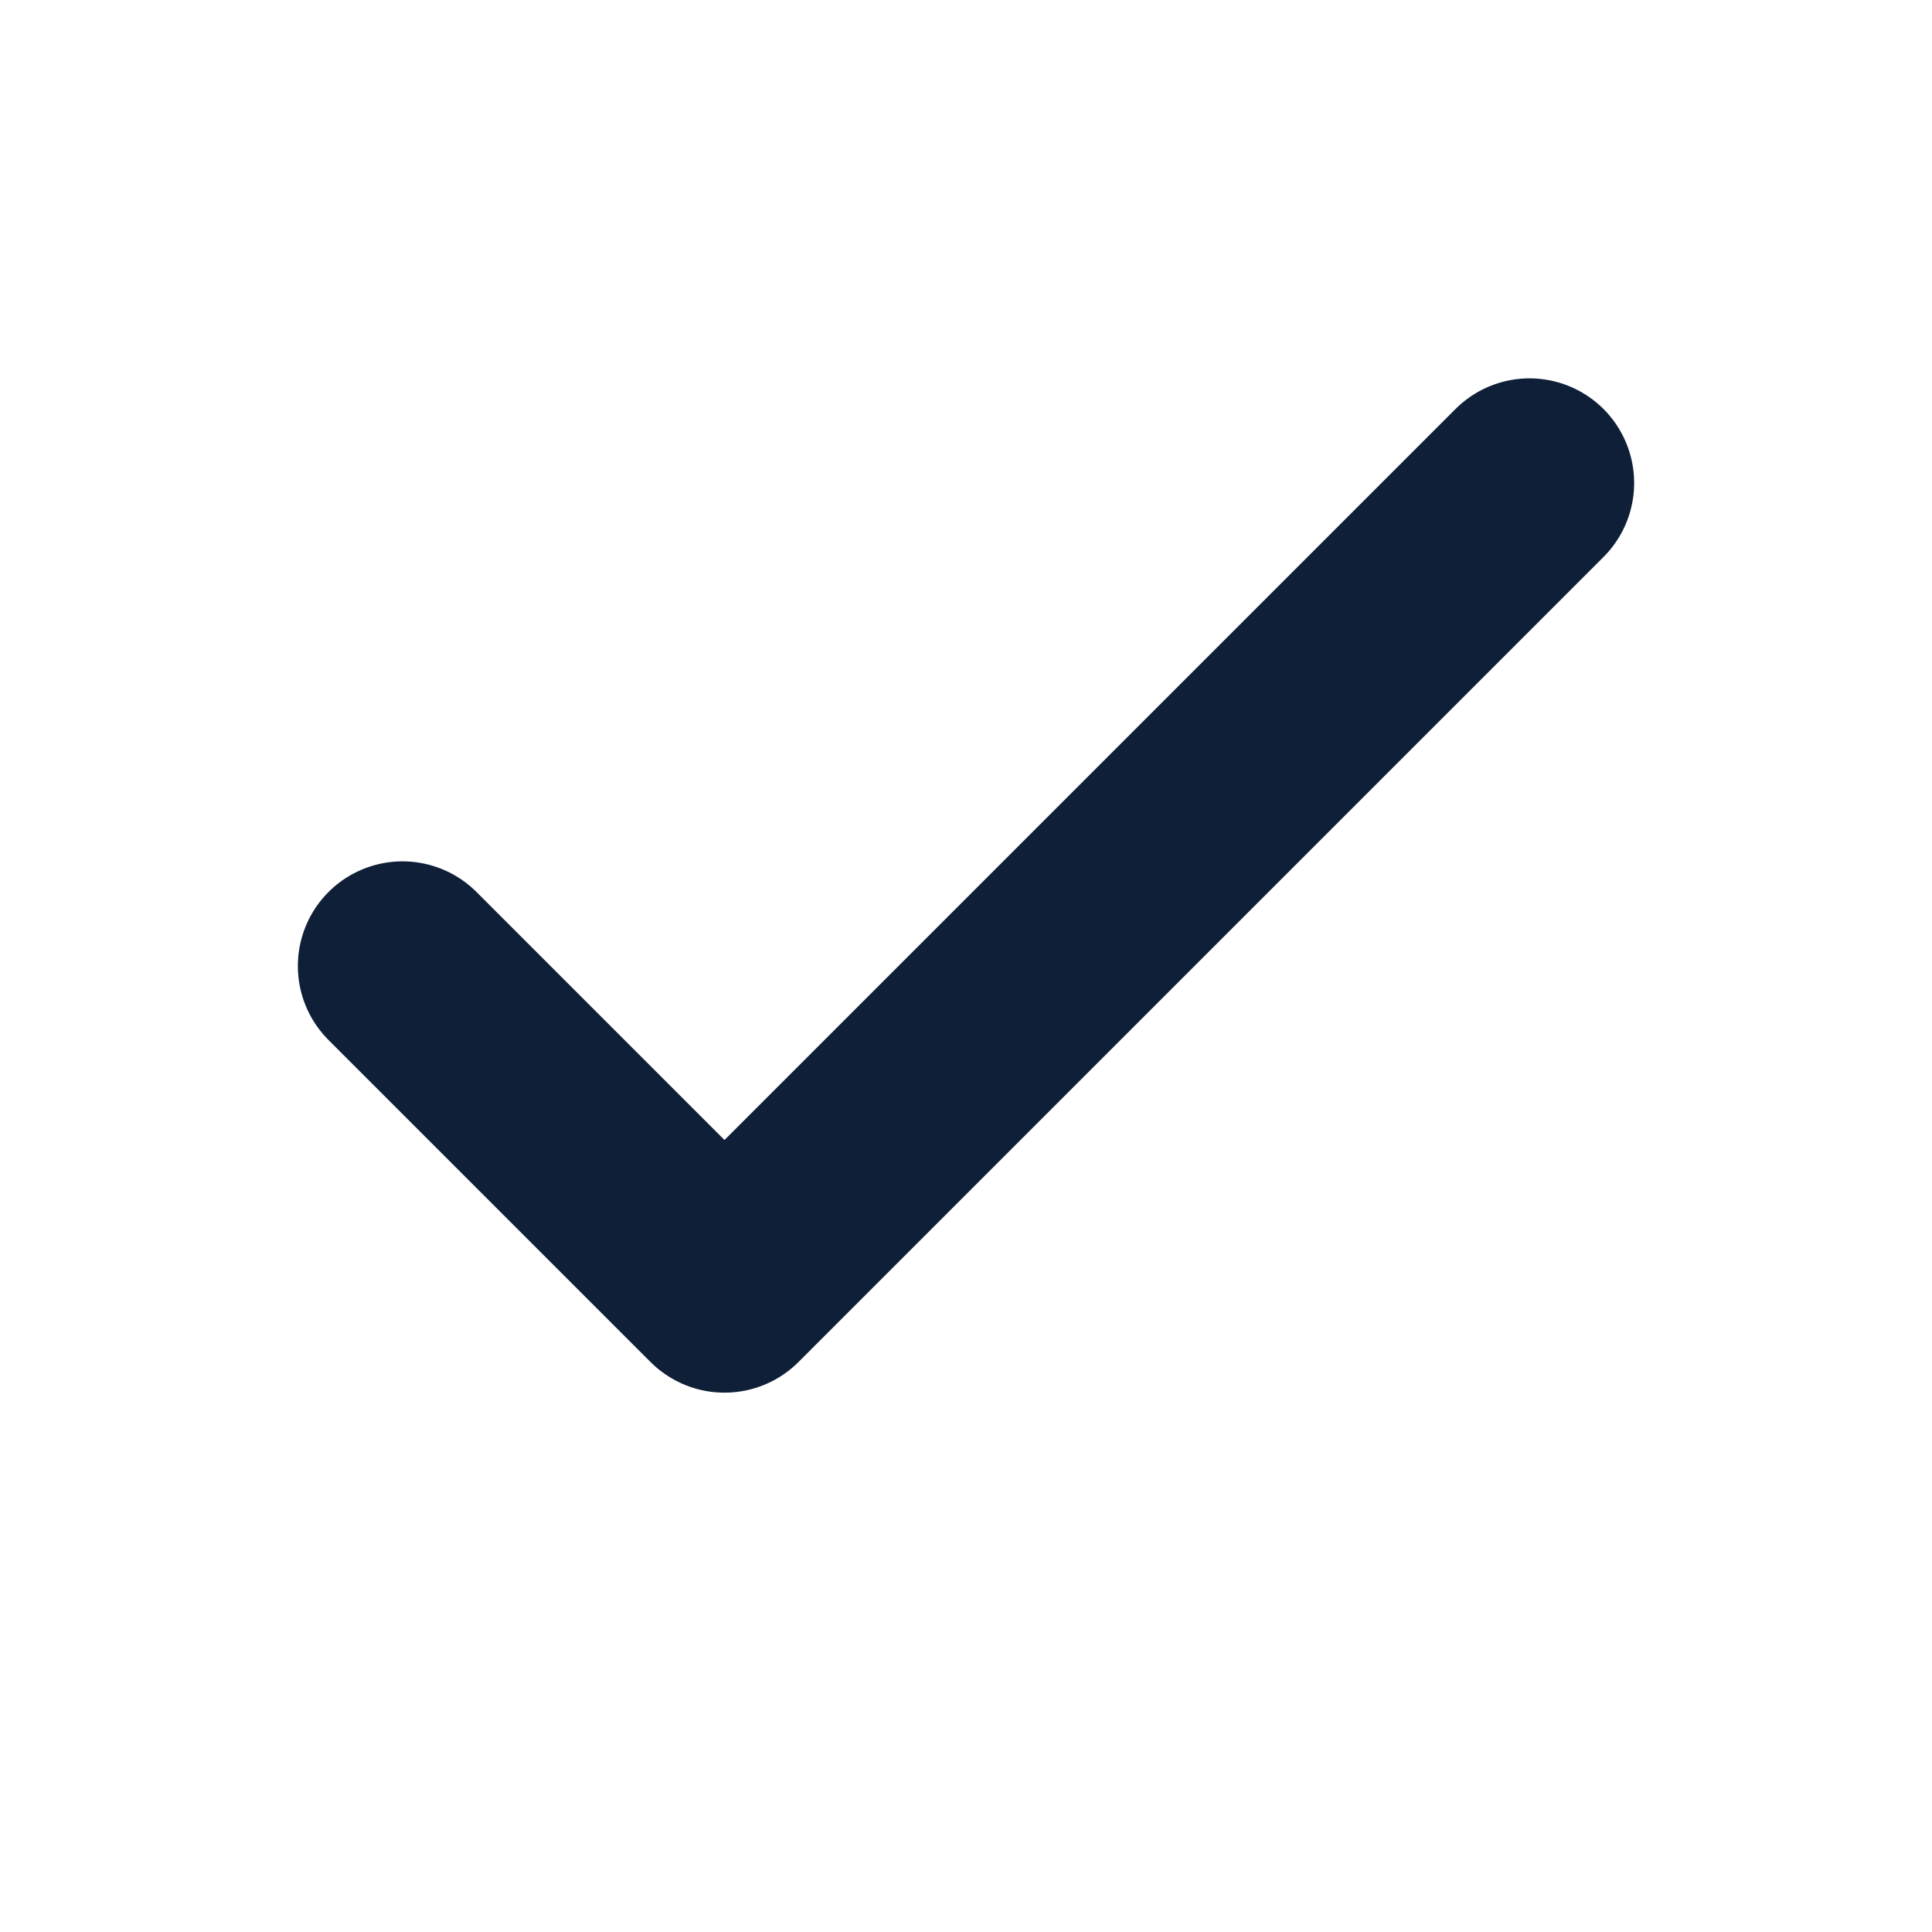
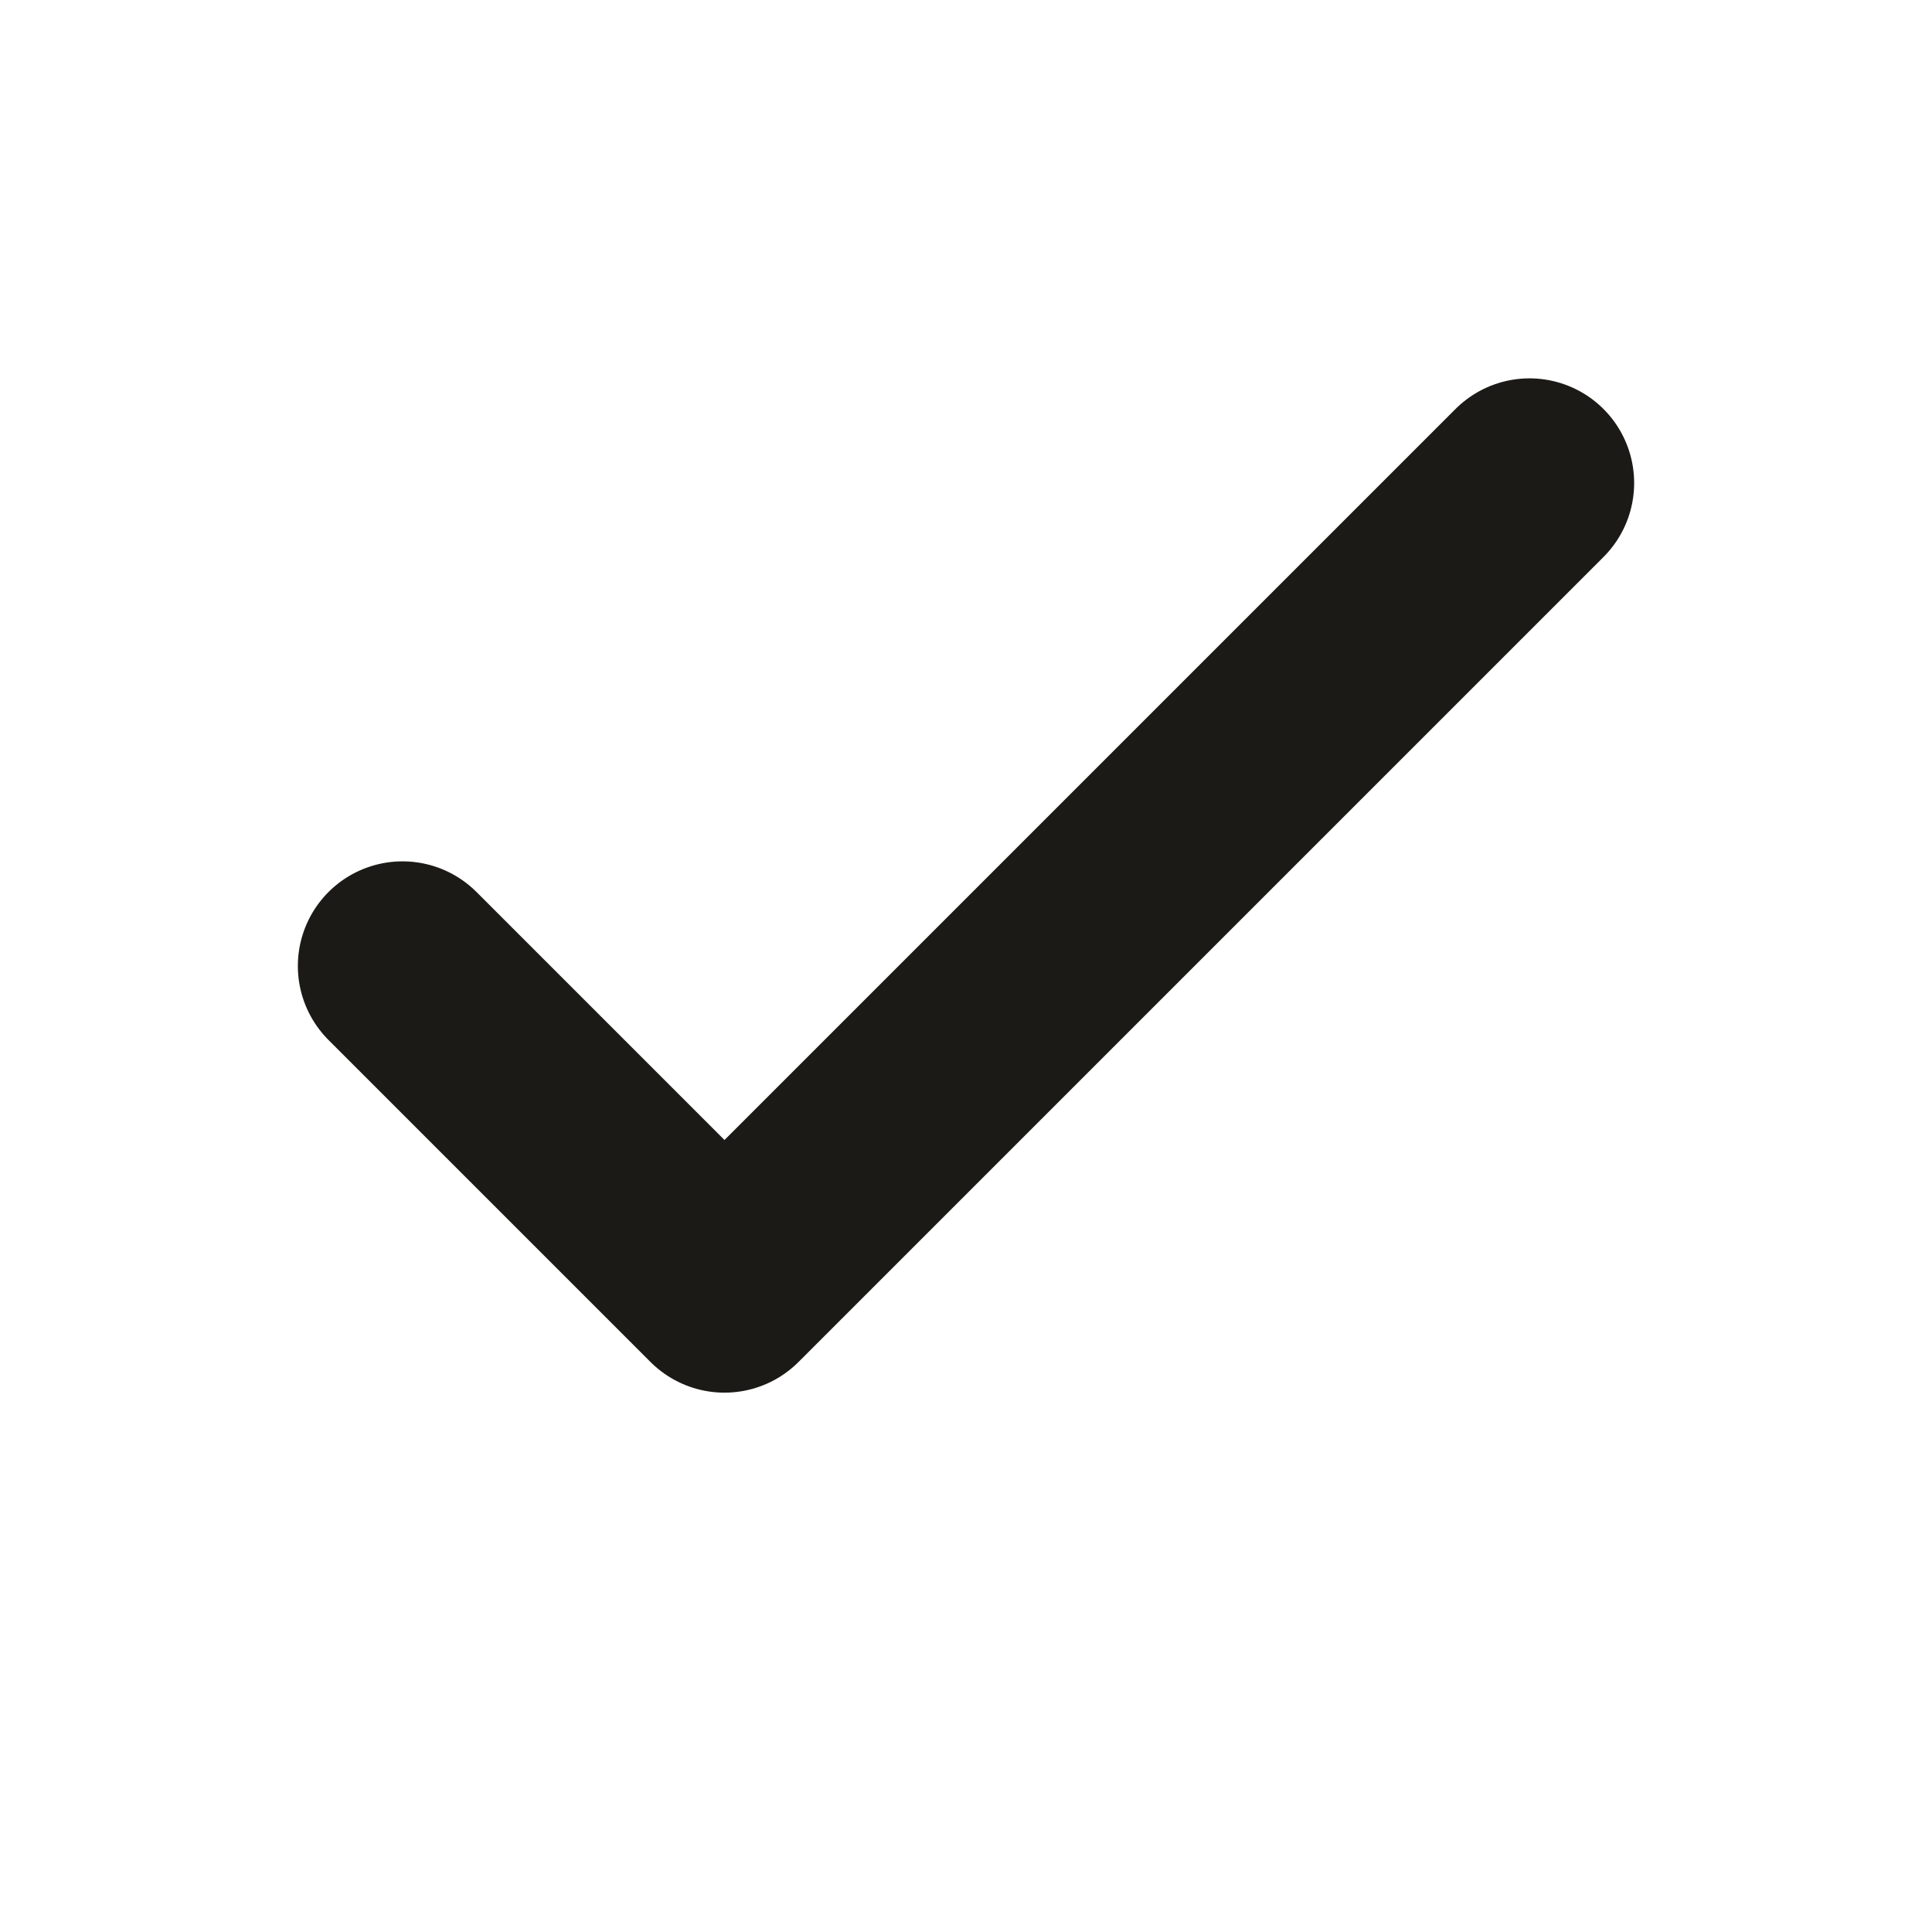
- <svg xmlns="http://www.w3.org/2000/svg" width="24" height="24" viewBox="0 0 24 24" fill="none" stroke="#0f1f38" stroke-width="2.6" stroke-linecap="round" stroke-linejoin="round">
+ <svg xmlns="http://www.w3.org/2000/svg" width="24" height="24" viewBox="0 0 24 24" fill="none" stroke="#1c1a17" stroke-width="2.6" stroke-linecap="round" stroke-linejoin="round">
  <path d="m5 12 4 4 10-10" />
</svg>
